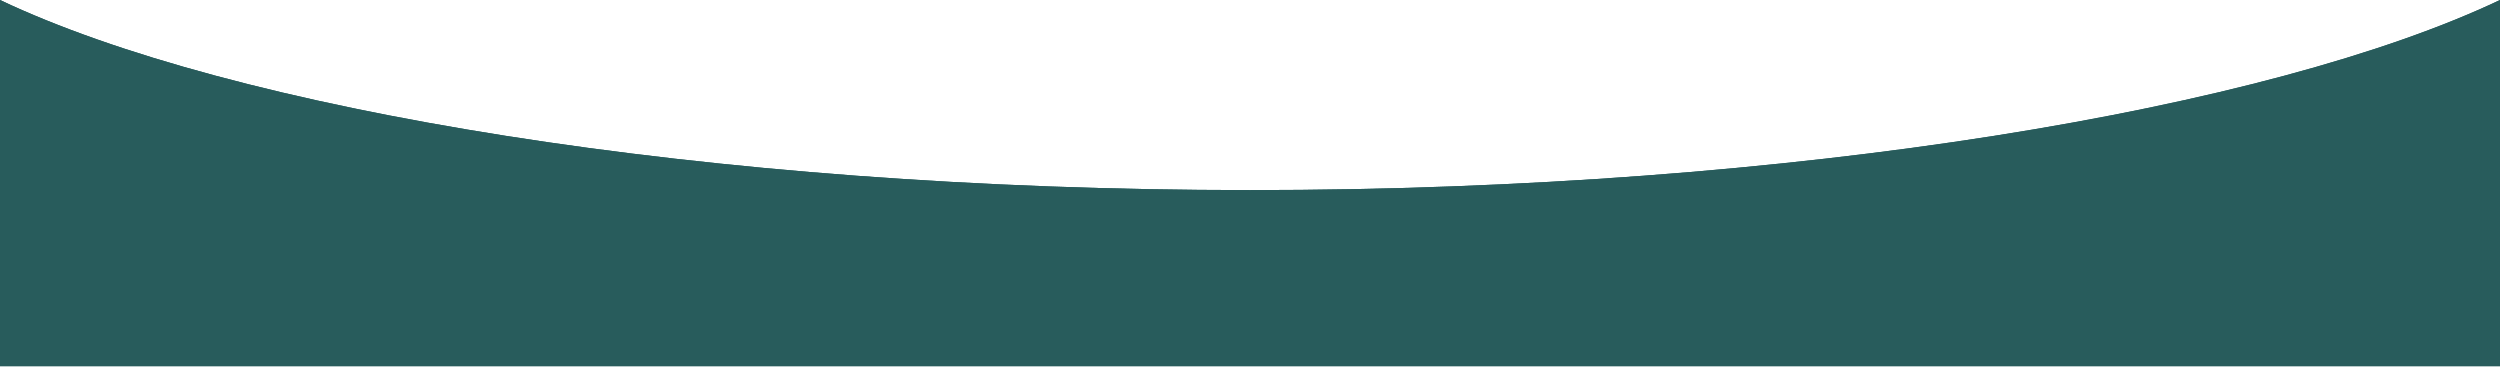
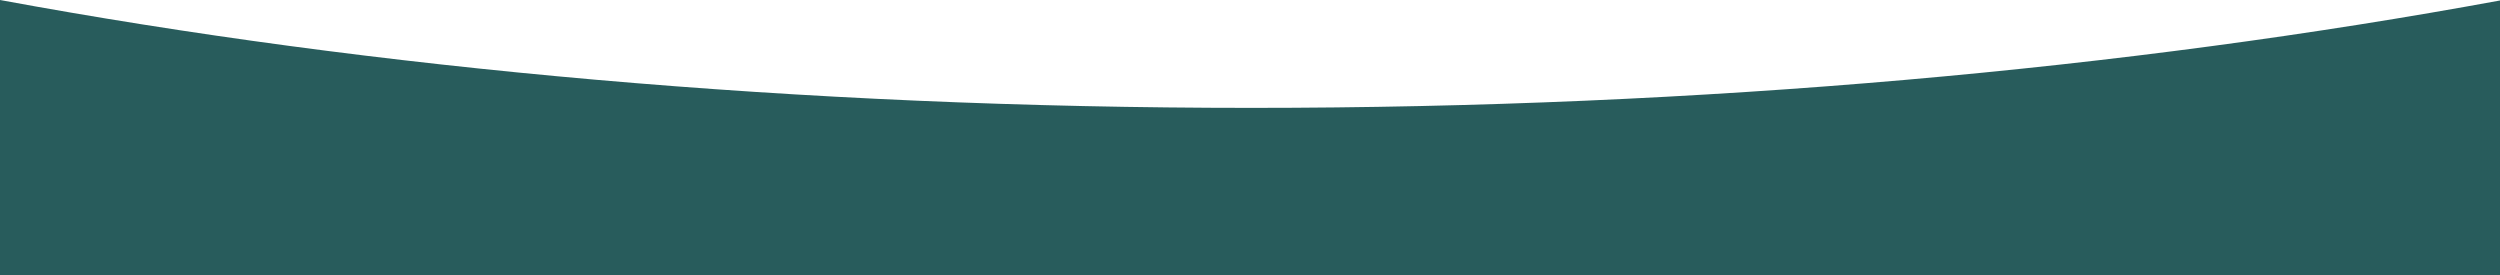
- <svg xmlns="http://www.w3.org/2000/svg" version="1.1" id="Layer_1" x="0px" y="0px" viewBox="0 0 1440 211" style="enable-background:new 0 0 1440 211;" xml:space="preserve">
+ <svg xmlns="http://www.w3.org/2000/svg" version="1.1" id="Layer_1" x="0px" y="0px" viewBox="0 0 1920 211" style="enable-background:new 0 0 1920 211;" xml:space="preserve">
  <style type="text/css">
	.st0{fill-rule:evenodd;clip-rule:evenodd;fill:#285c5c;}
	.st1{fill-rule:evenodd;clip-rule:evenodd;fill:#285c5c;}
</style>
-   <path class="st0" d="M0,211V0c132.3,62.7,405,109.5,720,109.5S1307.7,62.7,1440,0v211c-146.1,0-405,0-720,0S329.9,211,0,211z" />
-   <path class="st1" d="M0,5.2V0c132.3,62.7,405,109.5,720,109.5S1307.7,62.7,1440,0v5.2C1307.7,68,1035,112,720,112S132.3,68,0,5.2z" />
+   <path class="st0" d="M0 0v251h1920V.37C1634.07 53 1307.62 82.85 961 82.85 613.57 82.85 286.41 52.88 0 0z" />
</svg>
